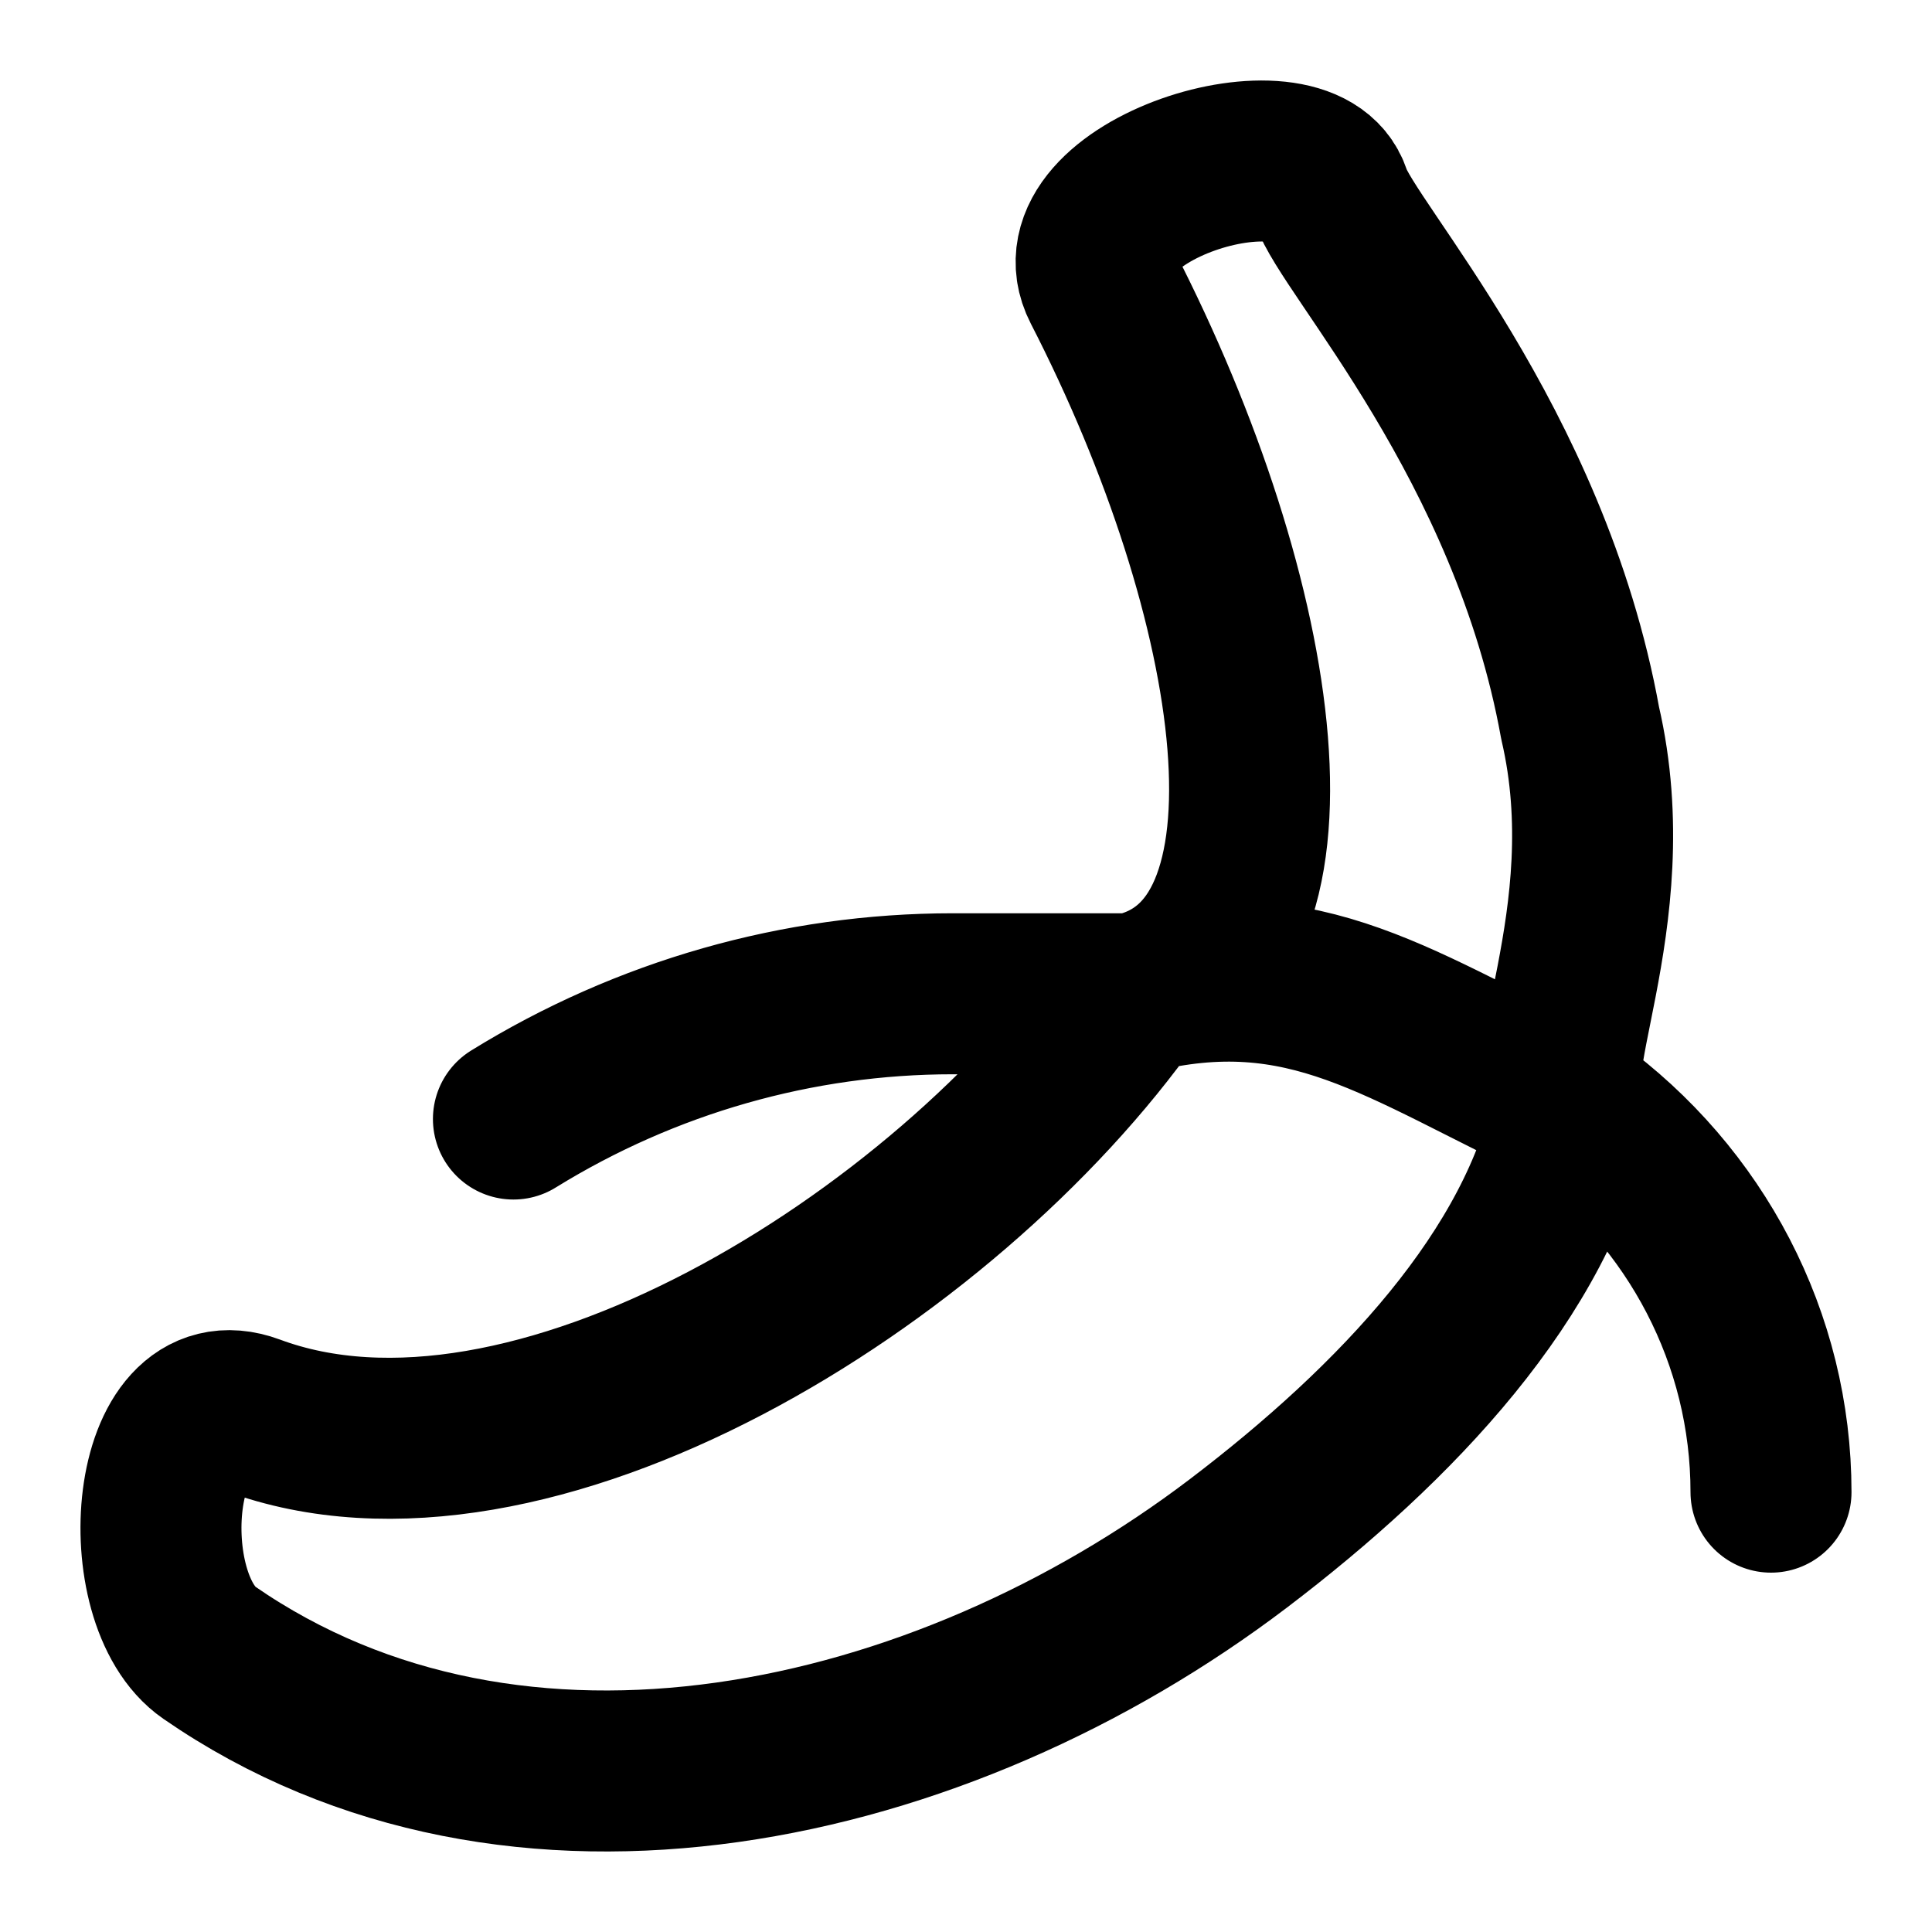
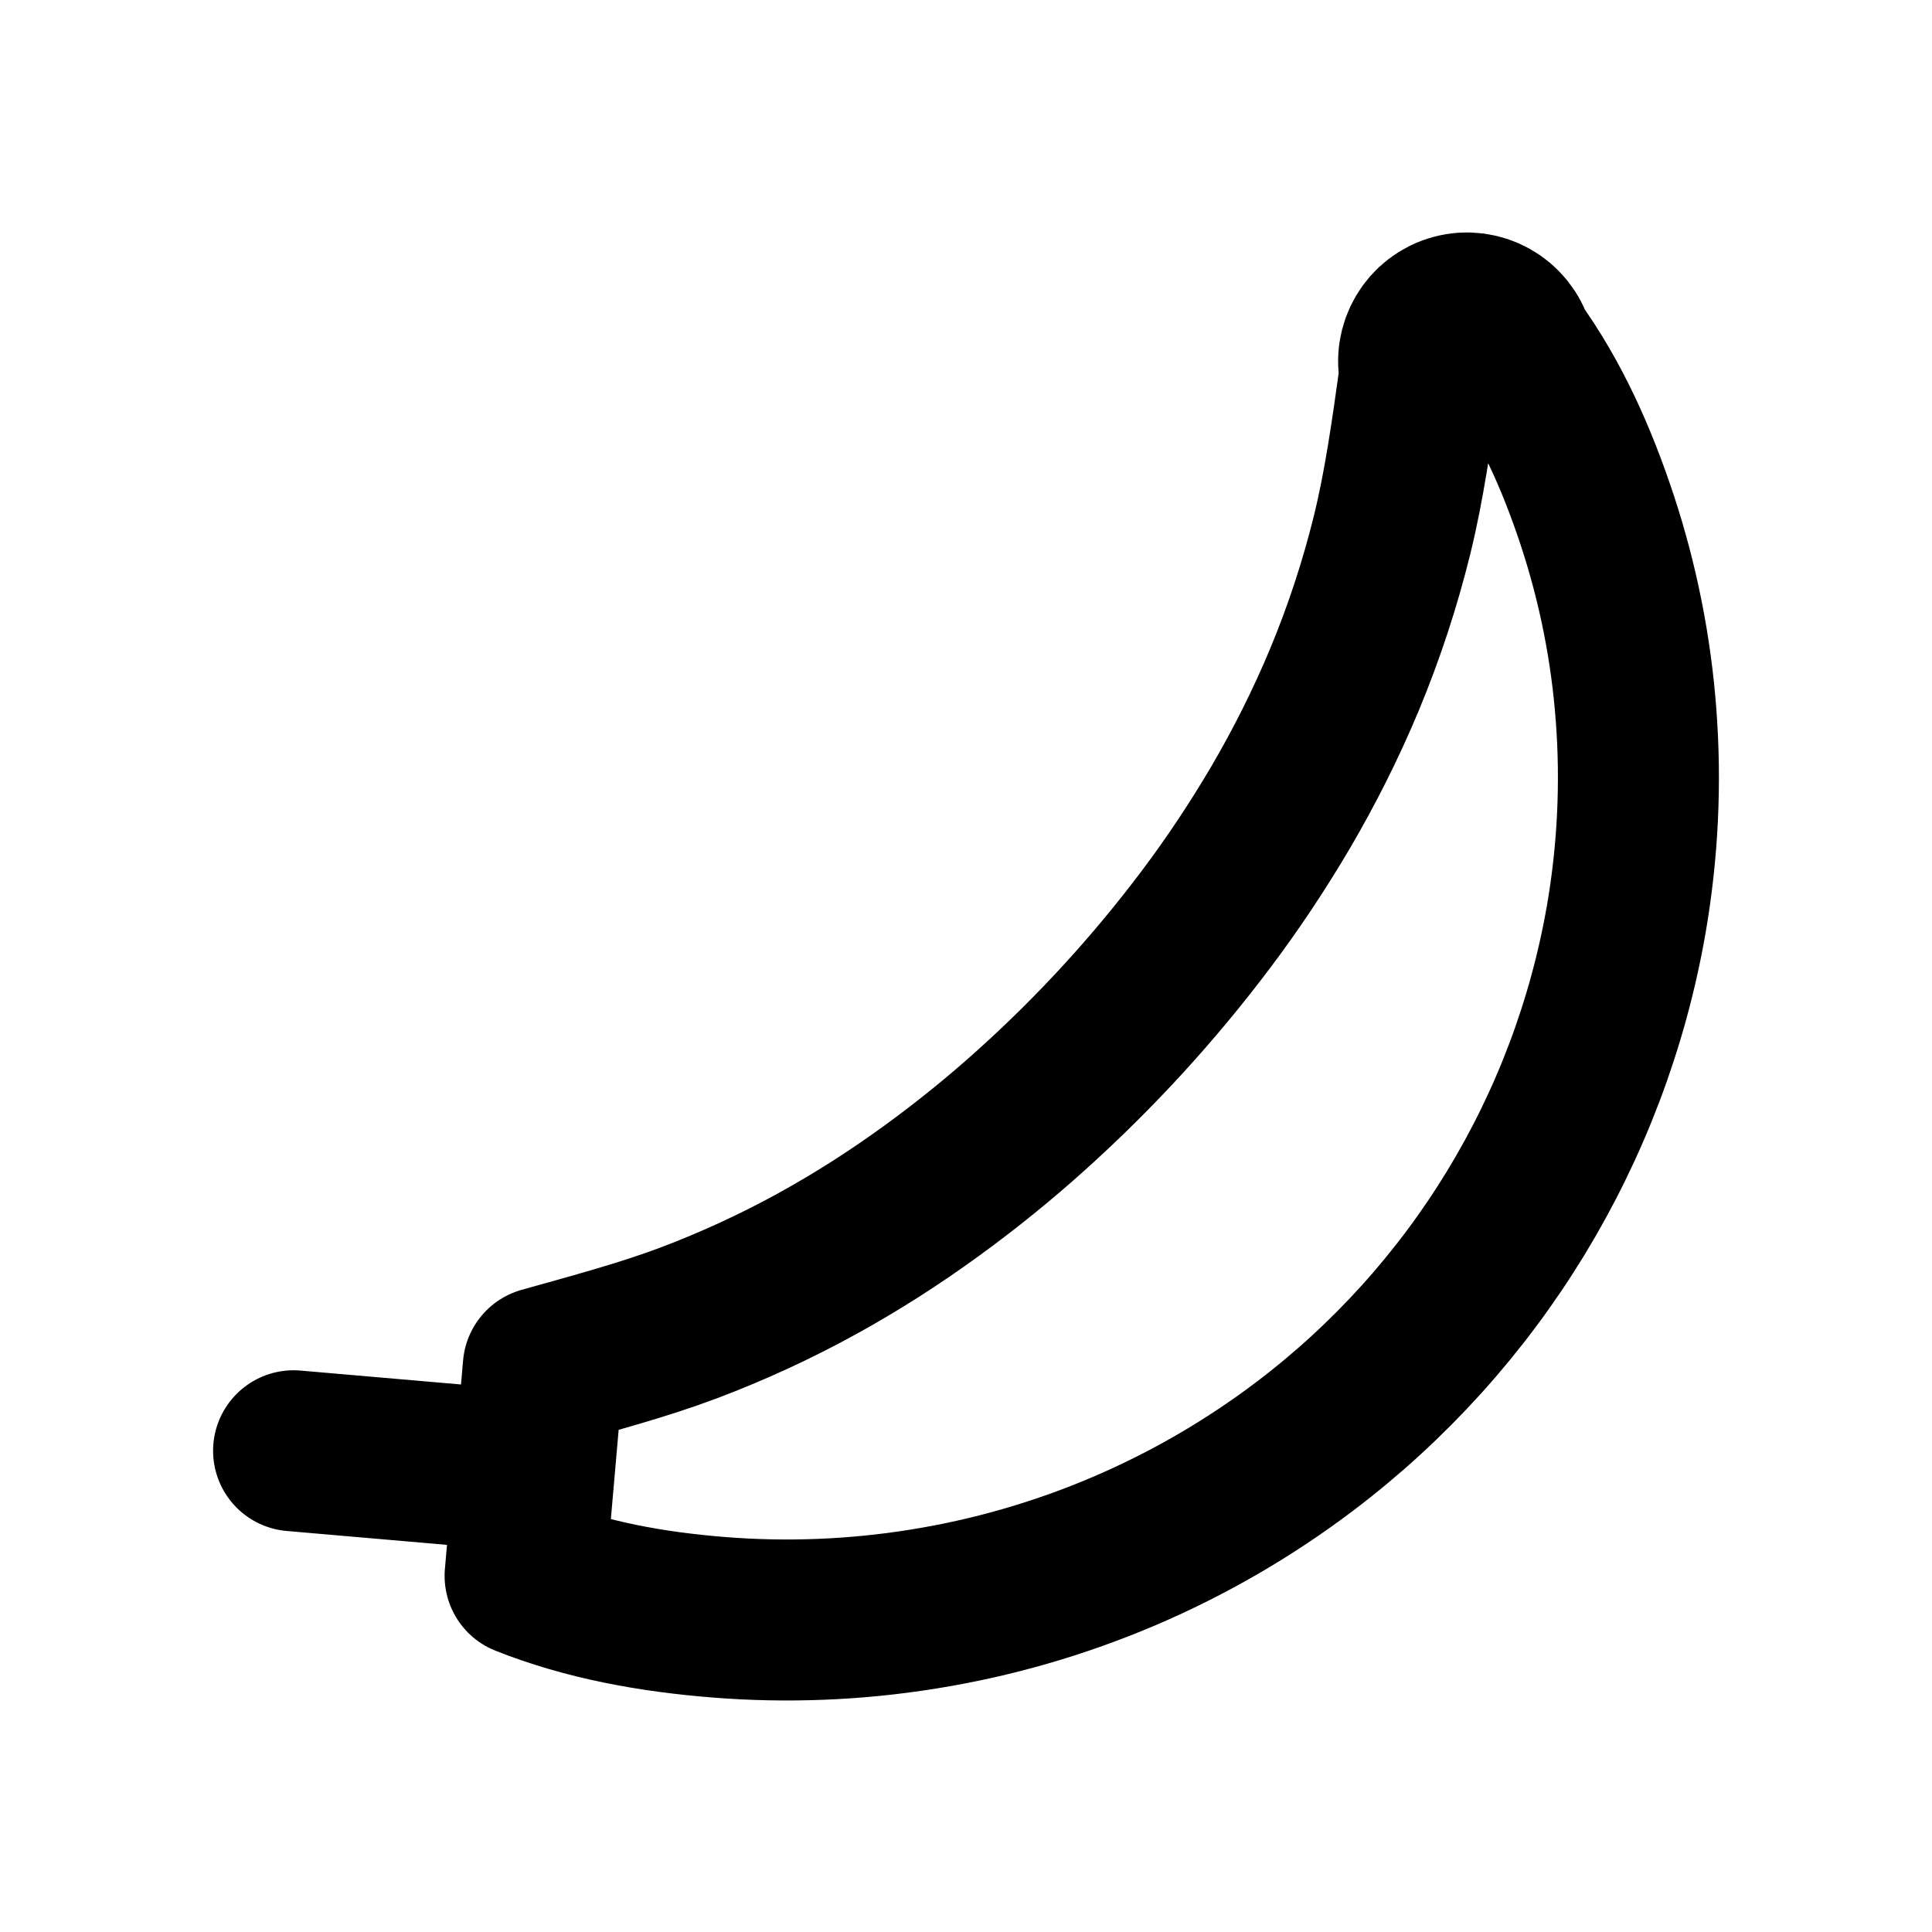
<svg xmlns="http://www.w3.org/2000/svg" width="24" height="24" viewBox="0 0 24 24" fill="none" stroke="currentColor" stroke-width="2" stroke-linecap="round" stroke-linejoin="round">
-   <path d="M14.064 12.345c-2.344 3.326-7.5 6.51-10.932 5.234-1.293-.48-1.49 2.29-.533 2.951 3.814 2.634 9.089 1.45 12.784-1.357 1.959-1.489 3.734-3.354 4.156-5.413M22 18.536c0-1.904-.929-3.663-2.461-4.776-.564-.272.659-2.332.09-4.778C19 5.5 16.736 3.079 16.53 2.434c-.333-1.03-3.444-.054-2.835 1.13 1.997 3.886 2.69 8.29.37 8.781m0 0c2.163-.541 3.33.412 5.475 1.415m-5.475-1.415h-2.229c-1.923 0-3.81.538-5.458 1.556" />
+   <path d="m6.636 18.281.113-1.295c.639-.18 1.236-.338 1.803-.551a12.4 12.4 0 0 0 1.603-.739c.501-.276.971-.579 1.413-.9q.663-.482 1.255-1.017a16.6 16.6 0 0 0 2.16-2.361q.492-.653.928-1.393c.289-.494.556-1.021.791-1.584q.364-.876.591-1.796c.152-.62.243-1.268.34-1.965l.007-.049a.6.6 0 0 1 1.159-.31c.465.644.79 1.376 1.044 2.145.258.784.42 1.597.481 2.42.063.834.024 1.689-.122 2.533a10.46 10.46 0 0 1-3.99 6.545 10.64 10.64 0 0 1-4.745 2.025c-.845.136-1.697.168-2.53.102s-1.651-.212-2.414-.515zm0 0-2.989-.259" />
</svg>
